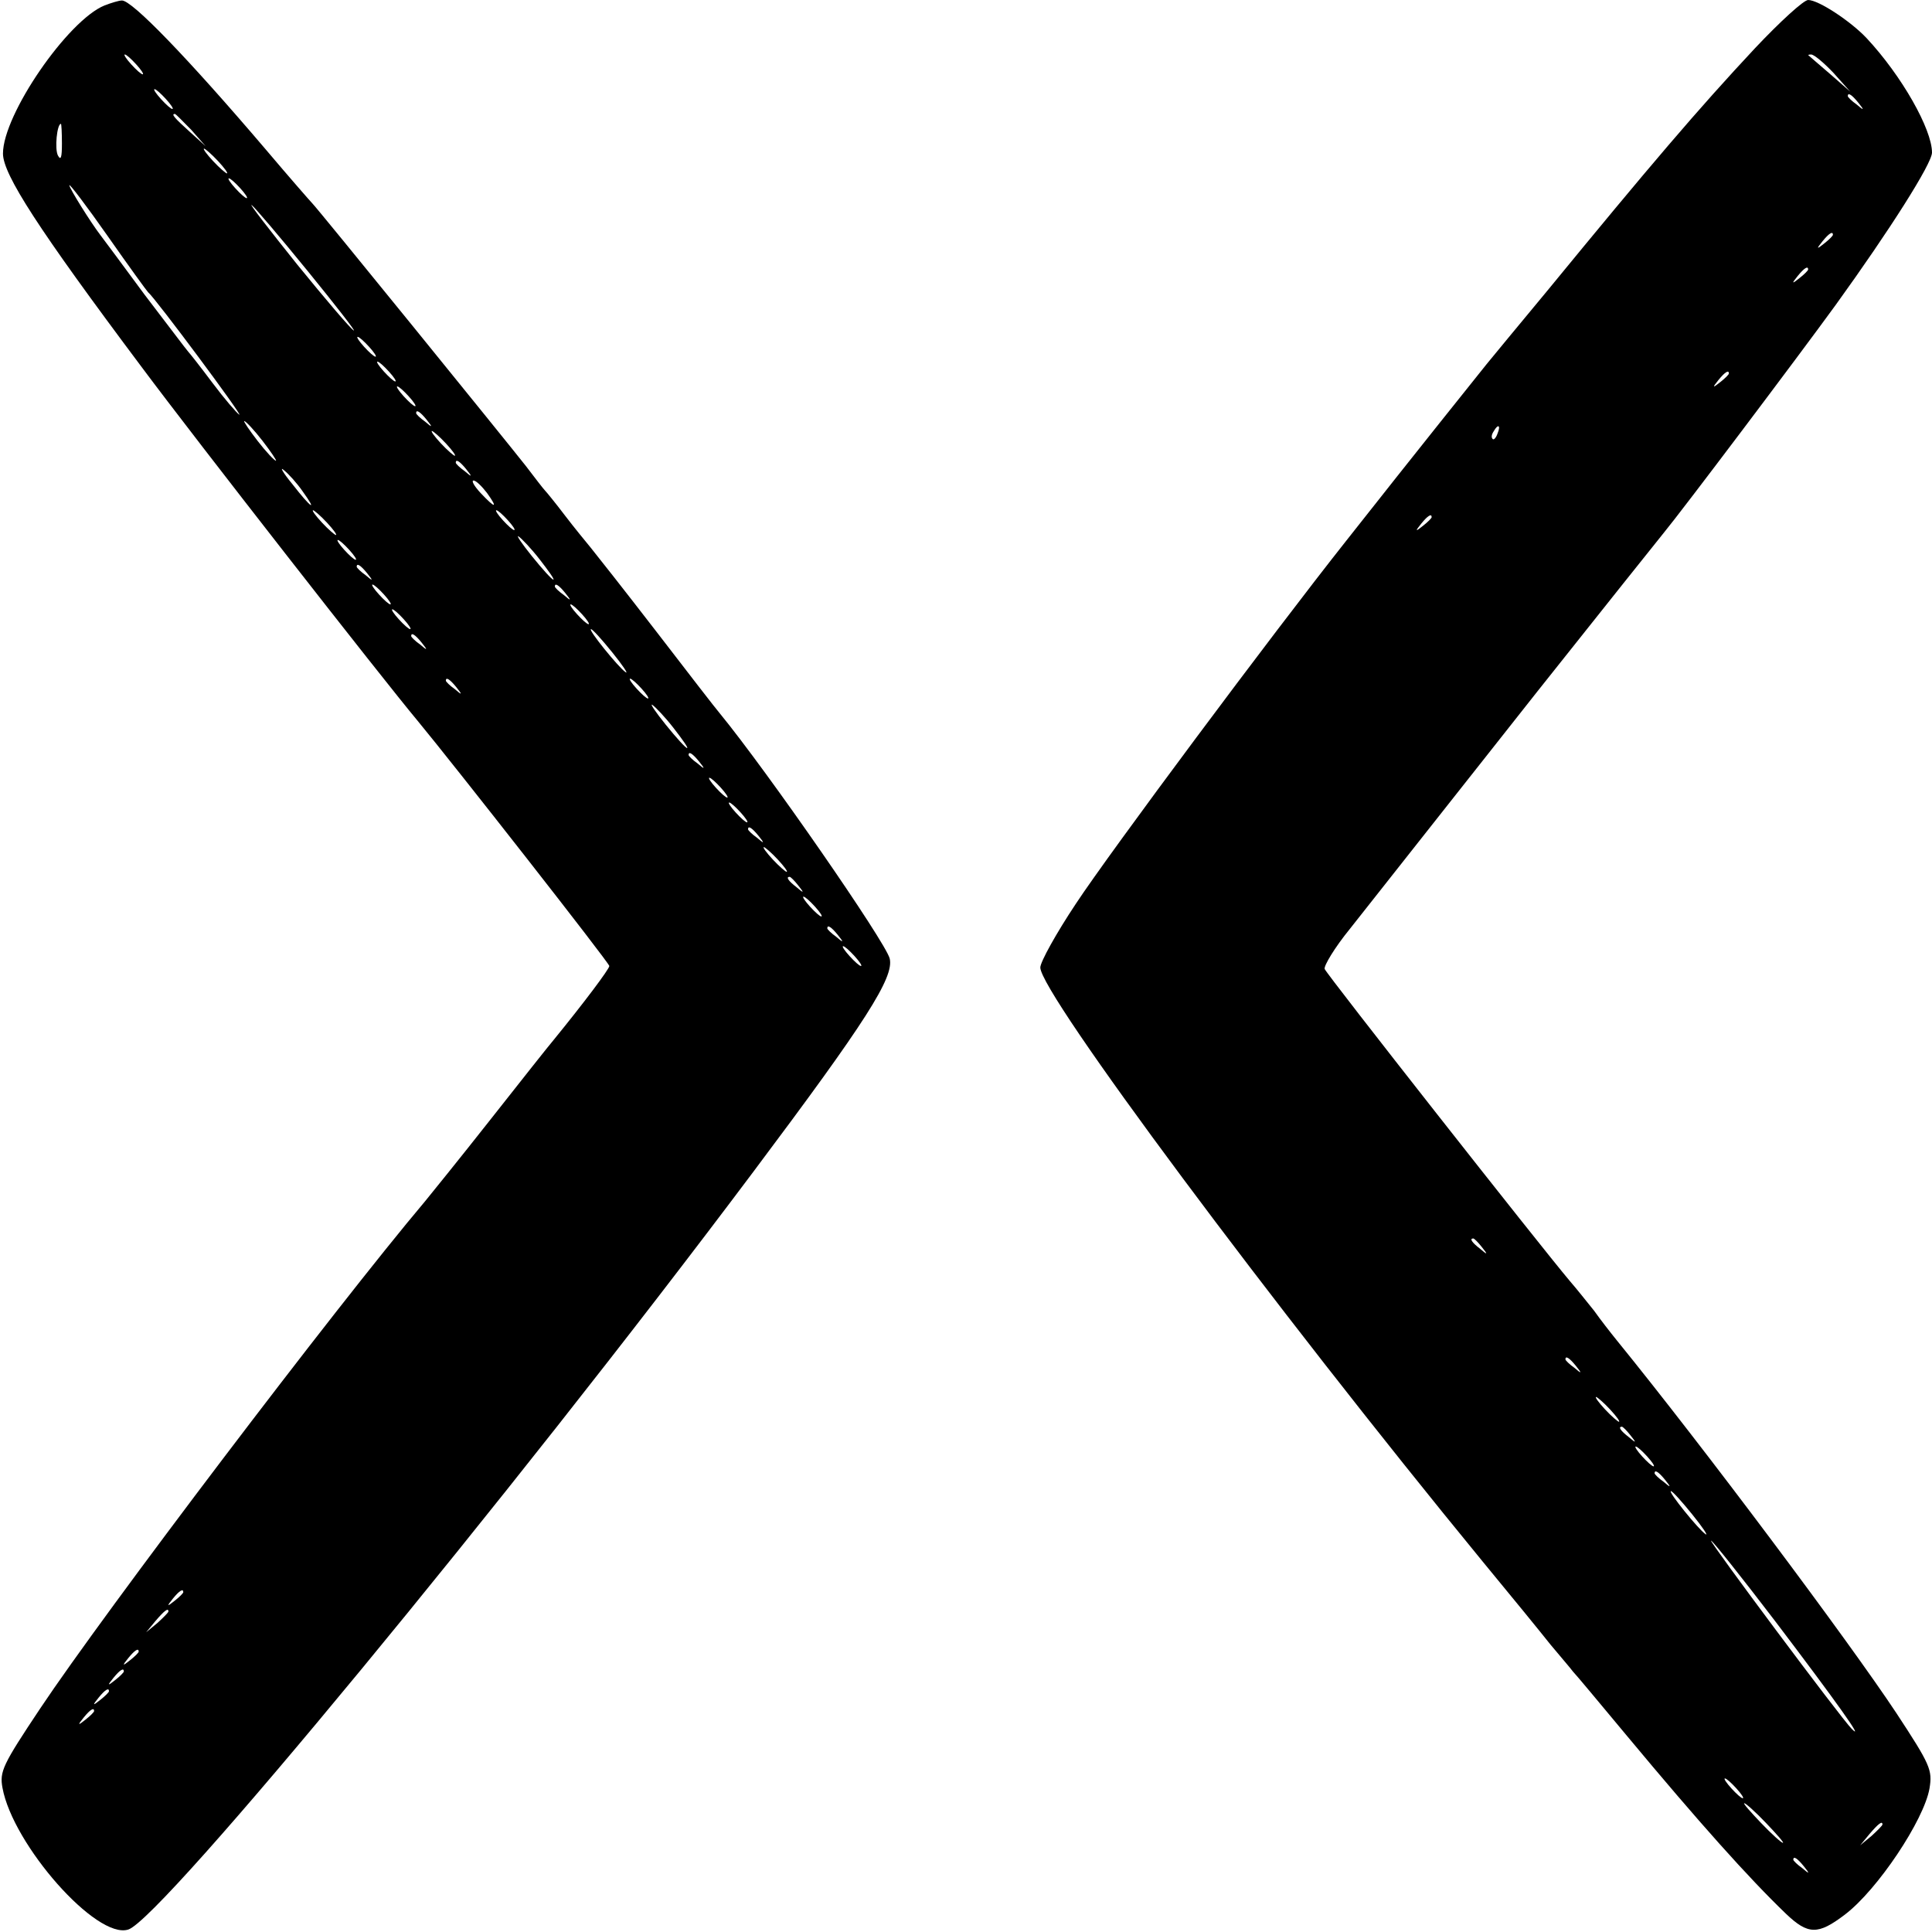
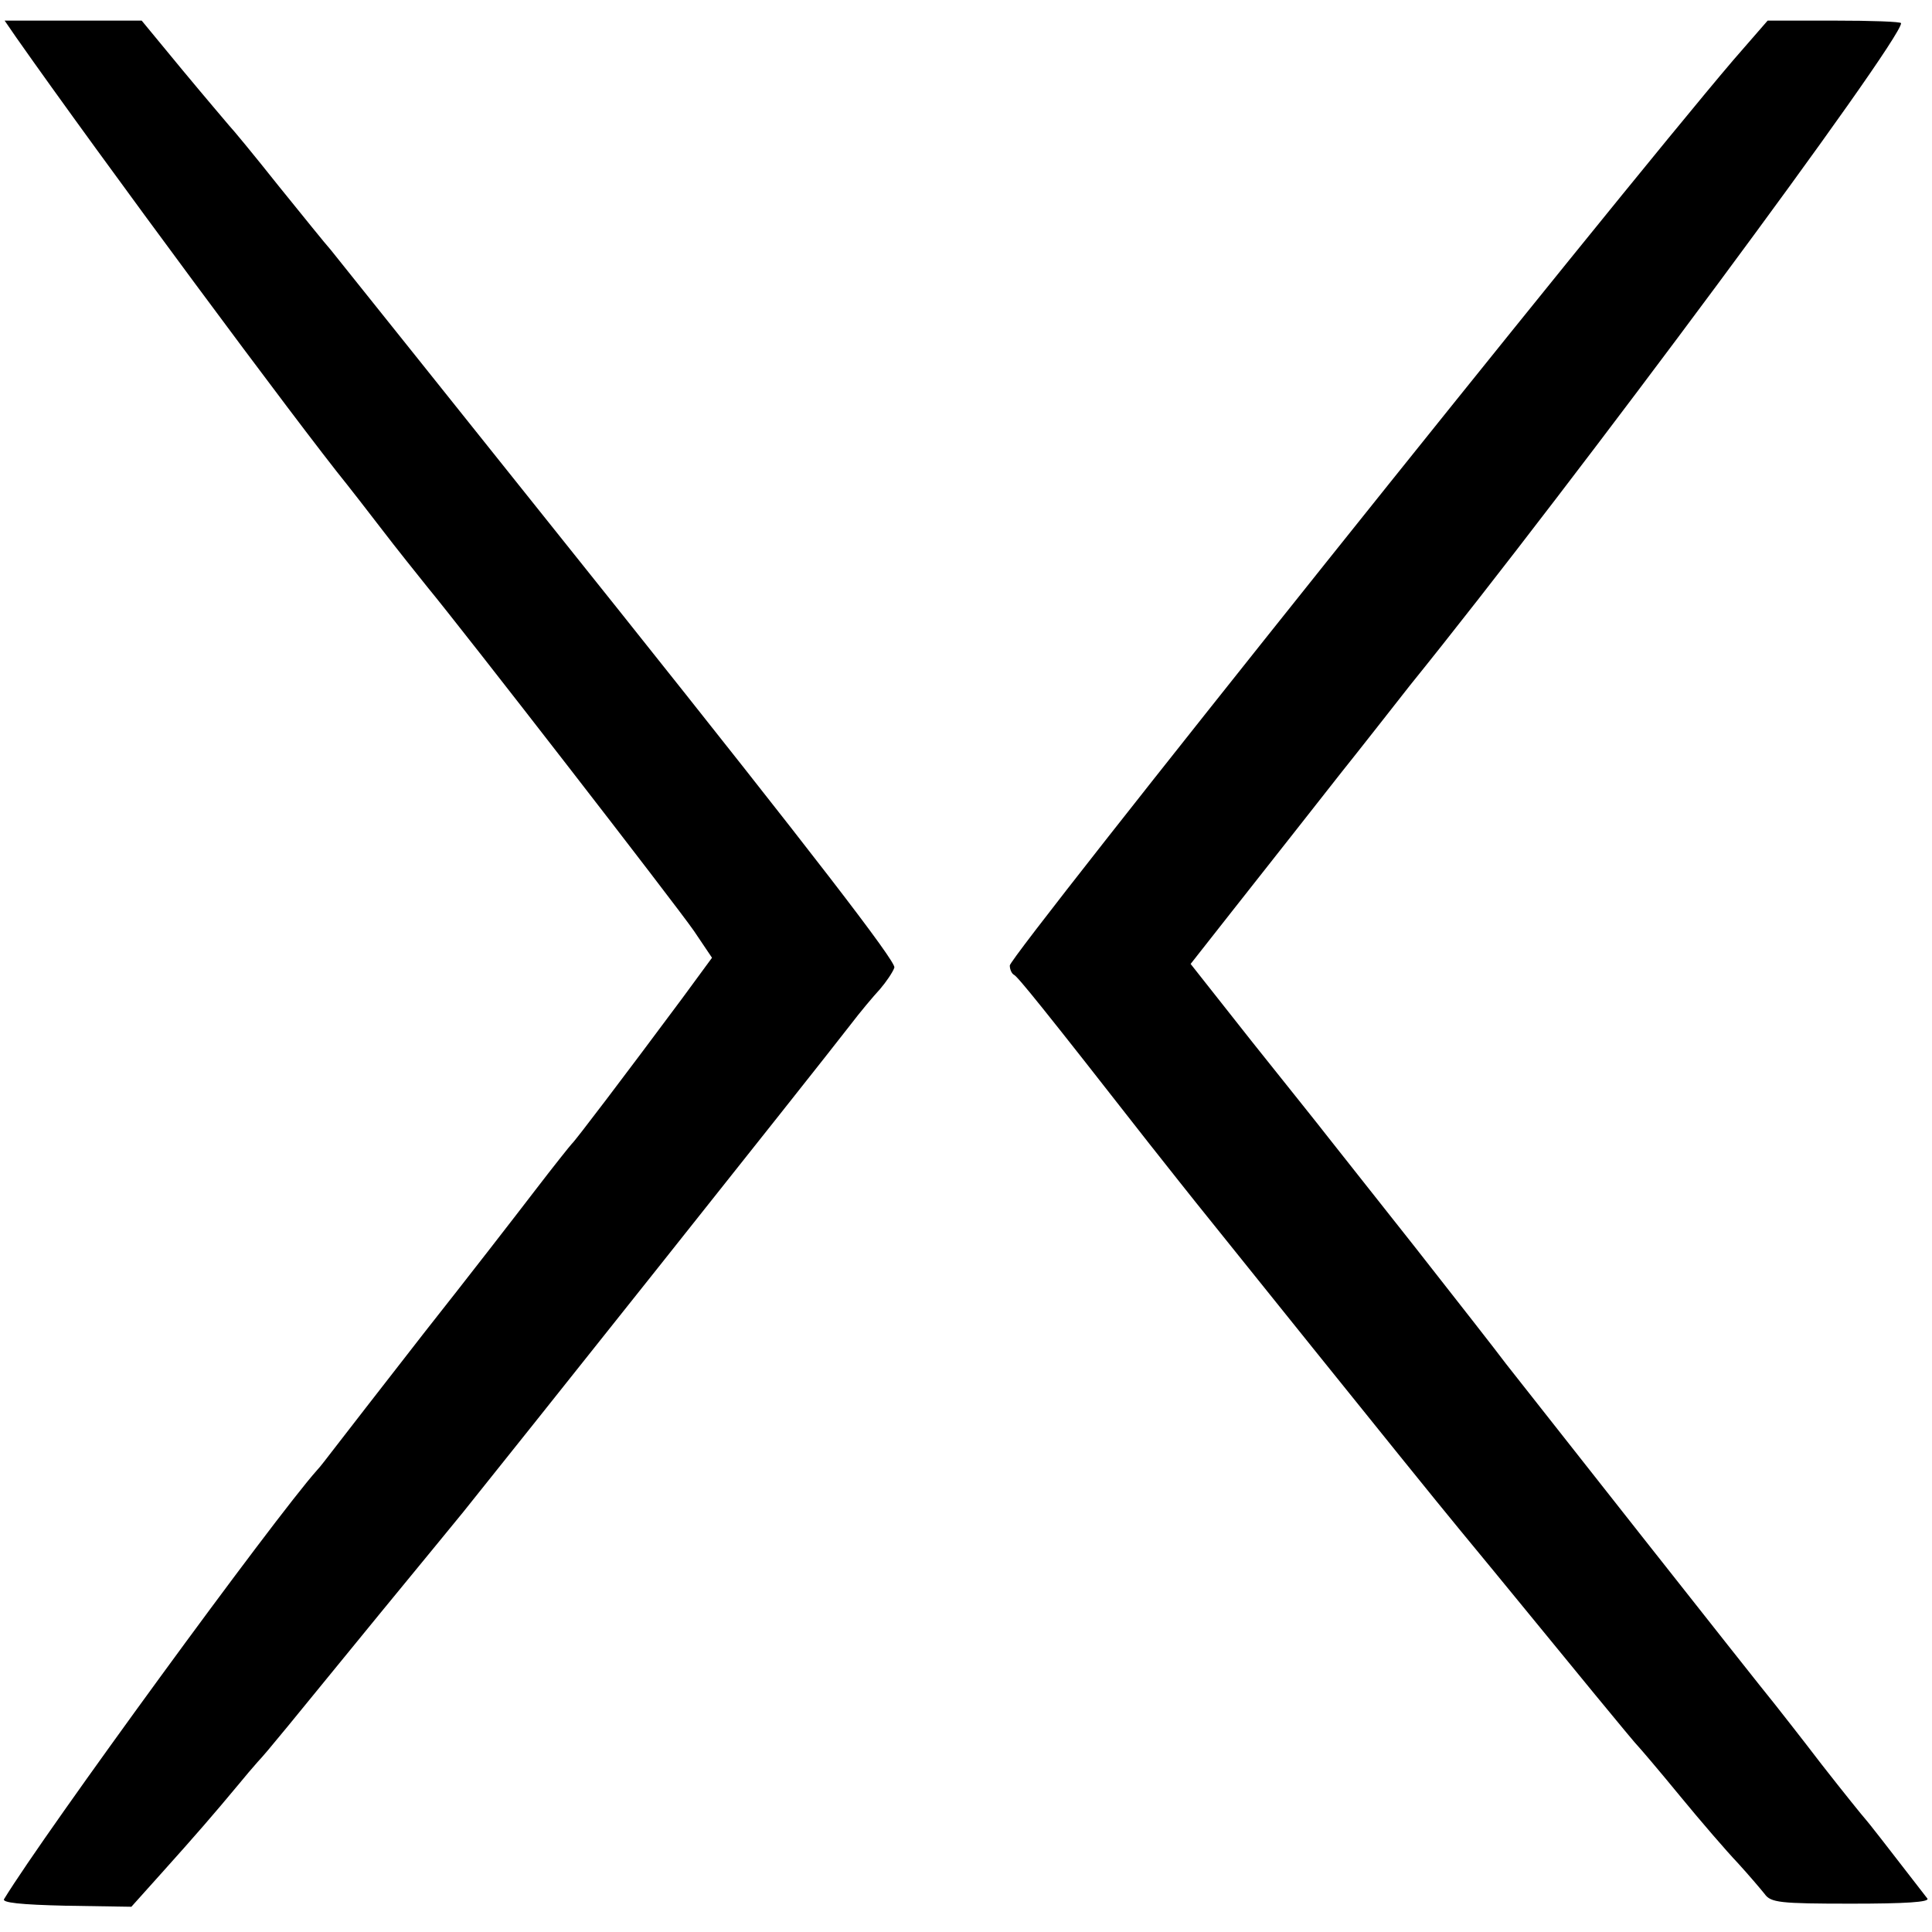
- <svg xmlns="http://www.w3.org/2000/svg" version="1.0" width="390pt" height="390pt" viewBox="0 0 390 390" preserveAspectRatio="xMidYMid meet">
-   <g transform="translate(0,390) scale(0.1,-0.1)" fill="#000000" stroke="none">
-     <path d="M211 3889 c-74 -30 -205 -220 -205 -299 0 -42 71 -152 280 -431 111 -149 486 -629 557 -714 72 -87 387 -489 387 -495 0 -6 -51 -74 -113 -150 -7 -8 -64 -80 -127 -160 -63 -80 -123 -154 -132 -165 -183 -217 -647 -829 -777 -1024 -76 -114 -82 -127 -76 -160 21 -115 190 -307 254 -286 67 21 768 871 1262 1530 228 304 284 392 275 430 -8 33 -247 378 -343 495 -7 8 -65 83 -128 165 -64 83 -124 159 -133 170 -9 11 -33 40 -52 65 -19 25 -37 47 -40 50 -3 3 -20 25 -39 50 -41 52 -423 523 -431 530 -3 3 -46 52 -95 110 -156 183 -269 300 -289 299 -6 0 -22 -5 -35 -10z m64 -119 c10 -11 16 -20 13 -20 -3 0 -13 9 -23 20 -10 11 -16 20 -13 20 3 0 13 -9 23 -20z m60 -70 c10 -11 16 -20 13 -20 -3 0 -13 9 -23 20 -10 11 -16 20 -13 20 3 0 13 -9 23 -20z m51 -62 l29 -33 -32 29 c-31 28 -38 36 -30 36 2 0 16 -15 33 -32z m-261 -28 c0 -27 -2 -35 -8 -24 -7 13 -2 64 6 64 1 0 2 -18 2 -40z m315 -35 c13 -14 21 -25 18 -25 -2 0 -15 11 -28 25 -13 14 -21 25 -18 25 2 0 15 -11 28 -25z m45 -55 c10 -11 16 -20 13 -20 -3 0 -13 9 -23 20 -10 11 -16 20 -13 20 3 0 13 -9 23 -20z m-186 -210 c14 -11 194 -253 184 -247 -5 3 -30 32 -54 64 -24 32 -46 60 -49 63 -3 3 -42 55 -88 115 -45 61 -85 115 -89 120 -20 26 -63 95 -63 101 0 4 35 -42 77 -102 42 -60 79 -111 82 -114z m322 43 c57 -70 99 -124 93 -120 -6 3 -57 63 -114 133 -56 70 -98 124 -92 120 5 -3 56 -63 113 -133z m124 -153 c10 -11 16 -20 13 -20 -3 0 -13 9 -23 20 -10 11 -16 20 -13 20 3 0 13 -9 23 -20z m40 -50 c10 -11 16 -20 13 -20 -3 0 -13 9 -23 20 -10 11 -16 20 -13 20 3 0 13 -9 23 -20z m40 -50 c10 -11 16 -20 13 -20 -3 0 -13 9 -23 20 -10 11 -16 20 -13 20 3 0 13 -9 23 -20z m36 -47 c13 -16 12 -17 -3 -4 -10 7 -18 15 -18 17 0 8 8 3 21 -13z m-331 -43 c17 -22 29 -40 27 -40 -3 0 -20 18 -37 40 -17 22 -29 40 -27 40 3 0 20 -18 37 -40z m370 -5 c13 -14 21 -25 18 -25 -2 0 -15 11 -28 25 -13 14 -21 25 -18 25 2 0 15 -11 28 -25z m41 -52 c13 -16 12 -17 -3 -4 -10 7 -18 15 -18 17 0 8 8 3 21 -13z m-330 -45 c31 -43 17 -34 -21 15 -19 23 -26 36 -17 28 10 -8 27 -27 38 -43z m372 -3 c23 -32 17 -32 -13 0 -13 14 -19 25 -14 25 5 0 17 -12 27 -25z m-323 -60 c13 -14 21 -25 18 -25 -2 0 -15 11 -28 25 -13 14 -21 25 -18 25 2 0 15 -11 28 -25z m365 5 c10 -11 16 -20 13 -20 -3 0 -13 9 -23 20 -10 11 -16 20 -13 20 3 0 13 -9 23 -20z m65 -80 c17 -22 30 -40 27 -40 -3 0 -22 21 -43 47 -21 26 -33 44 -27 40 6 -4 26 -25 43 -47z m-385 20 c10 -11 16 -20 13 -20 -3 0 -13 9 -23 20 -10 11 -16 20 -13 20 3 0 13 -9 23 -20z m36 -47 c13 -16 12 -17 -3 -4 -10 7 -18 15 -18 17 0 8 8 3 21 -13z m34 -43 c10 -11 16 -20 13 -20 -3 0 -13 9 -23 20 -10 11 -16 20 -13 20 3 0 13 -9 23 -20z m366 3 c13 -16 12 -17 -3 -4 -10 7 -18 15 -18 17 0 8 8 3 21 -13z m34 -43 c10 -11 16 -20 13 -20 -3 0 -13 9 -23 20 -10 11 -16 20 -13 20 3 0 13 -9 23 -20z m-360 -10 c10 -11 16 -20 13 -20 -3 0 -13 9 -23 20 -10 11 -16 20 -13 20 3 0 13 -9 23 -20z m421 -67 c21 -26 33 -44 27 -40 -14 9 -77 87 -70 87 3 0 22 -21 43 -47z m-385 20 c13 -16 12 -17 -3 -4 -10 7 -18 15 -18 17 0 8 8 3 21 -13z m70 -90 c13 -16 12 -17 -3 -4 -10 7 -18 15 -18 17 0 8 8 3 21 -13z m374 -3 c10 -11 16 -20 13 -20 -3 0 -13 9 -23 20 -10 11 -16 20 -13 20 3 0 13 -9 23 -20z m65 -80 c17 -22 30 -40 27 -40 -3 0 -22 21 -43 47 -21 26 -33 44 -27 40 6 -4 26 -25 43 -47z m51 -67 c13 -16 12 -17 -3 -4 -10 7 -18 15 -18 17 0 8 8 3 21 -13z m44 -53 c10 -11 16 -20 13 -20 -3 0 -13 9 -23 20 -10 11 -16 20 -13 20 3 0 13 -9 23 -20z m40 -50 c10 -11 16 -20 13 -20 -3 0 -13 9 -23 20 -10 11 -16 20 -13 20 3 0 13 -9 23 -20z m36 -47 c13 -16 12 -17 -3 -4 -10 7 -18 15 -18 17 0 8 8 3 21 -13z m39 -48 c13 -14 21 -25 18 -25 -2 0 -15 11 -28 25 -13 14 -21 25 -18 25 2 0 15 -11 28 -25z m41 -52 c13 -16 12 -17 -3 -4 -17 13 -22 21 -14 21 2 0 10 -8 17 -17z m34 -43 c10 -11 16 -20 13 -20 -3 0 -13 9 -23 20 -10 11 -16 20 -13 20 3 0 13 -9 23 -20z m46 -57 c13 -16 12 -17 -3 -4 -10 7 -18 15 -18 17 0 8 8 3 21 -13z m34 -43 c10 -11 16 -20 13 -20 -3 0 -13 9 -23 20 -10 11 -16 20 -13 20 3 0 13 -9 23 -20z m-1355 -1284 c0 -2 -8 -10 -17 -17 -16 -13 -17 -12 -4 4 13 16 21 21 21 13z m-30 -39 c0 -2 -10 -12 -22 -23 l-23 -19 19 23 c18 21 26 27 26 19z m-60 -81 c0 -2 -8 -10 -17 -17 -16 -13 -17 -12 -4 4 13 16 21 21 21 13z m-30 -40 c0 -2 -8 -10 -17 -17 -16 -13 -17 -12 -4 4 13 16 21 21 21 13z m-30 -40 c0 -2 -8 -10 -17 -17 -16 -13 -17 -12 -4 4 13 16 21 21 21 13z m-30 -40 c0 -2 -8 -10 -17 -17 -16 -13 -17 -12 -4 4 13 16 21 21 21 13z" />
-     <path d="M3543 3803 c-115 -123 -213 -238 -418 -488 -59 -71 -115 -139 -124 -150 -16 -20 -142 -177 -283 -356 -152 -192 -476 -627 -546 -733 -40 -60 -72 -118 -72 -129 0 -52 468 -681 892 -1198 57 -69 119 -145 138 -169 19 -23 40 -47 45 -54 6 -6 55 -65 110 -131 144 -173 245 -286 320 -358 45 -43 65 -43 119 -2 66 50 160 191 171 255 6 37 2 47 -67 152 -96 145 -390 538 -564 752 -13 16 -34 43 -46 60 -13 16 -35 44 -49 60 -60 71 -491 619 -495 630 -2 6 20 43 51 81 117 148 149 189 379 480 131 165 246 309 255 320 34 41 270 354 347 460 109 151 194 285 194 307 0 47 -61 155 -132 231 -32 34 -97 77 -118 77 -9 0 -57 -44 -107 -97z m158 -50 l34 -38 -40 35 c-22 19 -42 36 -44 38 -2 1 0 2 5 2 6 0 26 -17 45 -37z m50 -60 c13 -16 12 -17 -3 -4 -10 7 -18 15 -18 17 0 8 8 3 21 -13z m-51 -267 c0 -2 -8 -10 -17 -17 -16 -13 -17 -12 -4 4 13 16 21 21 21 13z m-50 -70 c0 -2 -8 -10 -17 -17 -16 -13 -17 -12 -4 4 13 16 21 21 21 13z m-160 -210 c0 -2 -8 -10 -17 -17 -16 -13 -17 -12 -4 4 13 16 21 21 21 13z m-467 -121 c-3 -9 -8 -14 -10 -11 -3 3 -2 9 2 15 9 16 15 13 8 -4z m-133 -169 c0 -2 -8 -10 -17 -17 -16 -13 -17 -12 -4 4 13 16 21 21 21 13z m101 -1473 c13 -16 12 -17 -3 -4 -17 13 -22 21 -14 21 2 0 10 -8 17 -17z m190 -240 c13 -16 12 -17 -3 -4 -10 7 -18 15 -18 17 0 8 8 3 21 -13z m69 -88 c13 -14 21 -25 18 -25 -2 0 -15 11 -28 25 -13 14 -21 25 -18 25 2 0 15 -11 28 -25z m41 -52 c13 -16 12 -17 -3 -4 -17 13 -22 21 -14 21 2 0 10 -8 17 -17z m34 -43 c10 -11 16 -20 13 -20 -3 0 -13 9 -23 20 -10 11 -16 20 -13 20 3 0 13 -9 23 -20z m36 -47 c13 -16 12 -17 -3 -4 -10 7 -18 15 -18 17 0 8 8 3 21 -13z m55 -70 c21 -26 33 -44 27 -40 -14 9 -77 87 -70 87 3 0 22 -21 43 -47z m167 -215 c126 -166 182 -245 155 -218 -22 22 -289 380 -284 380 3 0 61 -73 129 -162z m-78 -338 c10 -11 16 -20 13 -20 -3 0 -13 9 -23 20 -10 11 -16 20 -13 20 3 0 13 -9 23 -20z m60 -70 c21 -22 37 -40 34 -40 -3 0 -23 18 -44 40 -21 22 -37 40 -34 40 3 0 23 -18 44 -40z m235 -3 c0 -2 -10 -12 -22 -23 l-23 -19 19 23 c18 21 26 27 26 19z m-159 -84 c13 -16 12 -17 -3 -4 -10 7 -18 15 -18 17 0 8 8 3 21 -13z" />
+ <svg xmlns="http://www.w3.org/2000/svg" version="1.0" width="375pt" height="375pt" viewBox="0 0 375 375" preserveAspectRatio="xMidYMid meet">
+   <g transform="translate(0,375) scale(0.1,-0.1)" fill="#000000" stroke="none">
+     <path d="M31 3678 c162 -231 549 -753 643 -869 7 -9 37 -47 66 -85 29 -38 70 -89 90 -114 71 -86 481 -615 517 -667 l35 -52 -58 -79 c-113 -152 -208 -277 -214 -282 -3 -3 -35 -43 -71 -90 -36 -47 -132 -171 -215 -276 -82 -105 -160 -206 -174 -224 -14 -18 -29 -38 -35 -44 -82 -92 -527 -701 -607 -832 -5 -7 32 -11 120 -13 l127 -2 61 68 c62 69 101 114 145 167 13 16 31 37 39 46 19 20 60 71 239 290 79 96 151 184 160 195 75 93 680 853 751 945 19 25 45 56 58 70 12 14 25 33 28 42 3 12 -162 226 -536 695 -298 373 -549 687 -558 698 -10 11 -55 67 -102 125 -46 58 -89 110 -95 116 -5 6 -46 54 -90 107 l-80 97 -133 0 -133 0 22 -32z" />
+     <path d="M3364 3633 c-232 -272 -1404 -1738 -1404 -1757 0 -8 4 -16 8 -18 7 -3 58 -66 262 -327 42 -53 83 -105 92 -116 9 -11 110 -137 225 -280 115 -143 244 -303 287 -355 43 -52 93 -113 111 -135 94 -115 230 -281 235 -285 3 -3 39 -45 80 -95 41 -50 92 -109 113 -131 21 -23 44 -50 52 -60 12 -17 29 -19 169 -19 104 0 152 3 147 10 -78 101 -117 151 -121 155 -3 3 -41 50 -84 105 -42 55 -84 108 -91 117 -33 40 -493 624 -522 661 -17 23 -97 125 -177 227 -81 102 -157 199 -170 215 -13 17 -78 98 -145 182 l-120 152 81 103 c71 90 175 222 211 268 29 36 123 156 134 170 320 396 953 1250 953 1285 0 3 -58 5 -130 5 l-129 0 -67 -77z" />
  </g>
</svg>
